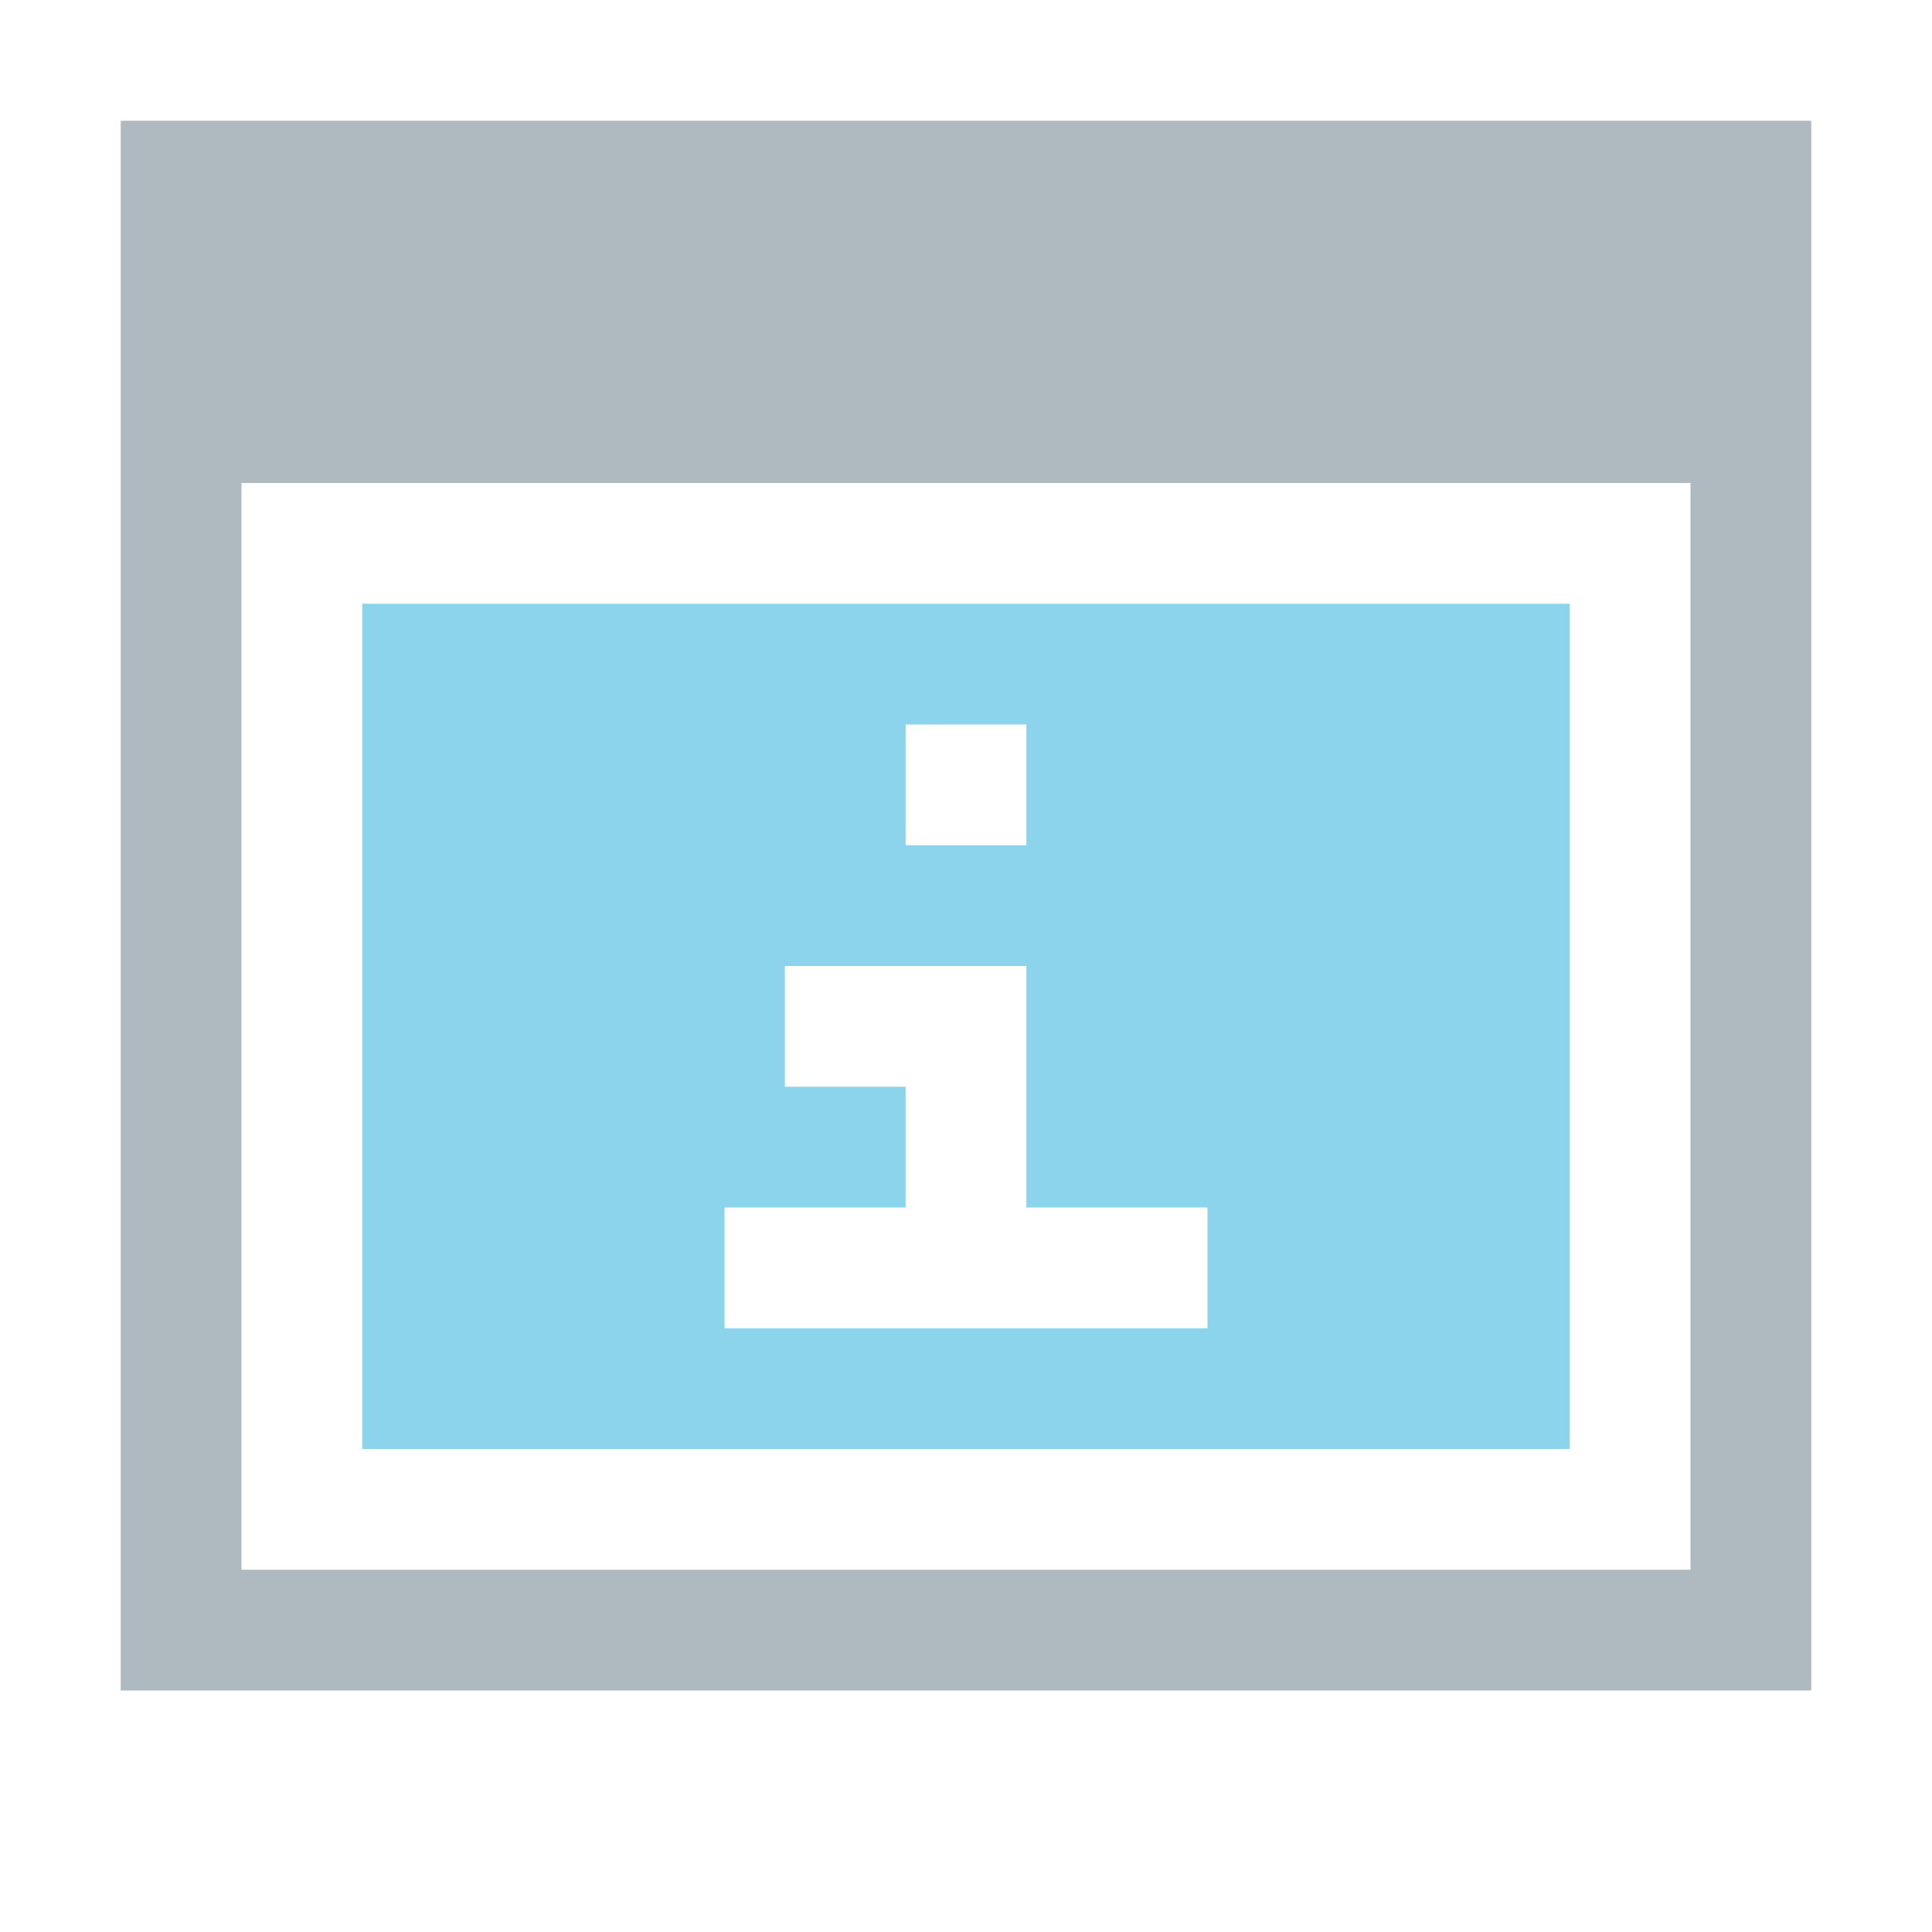
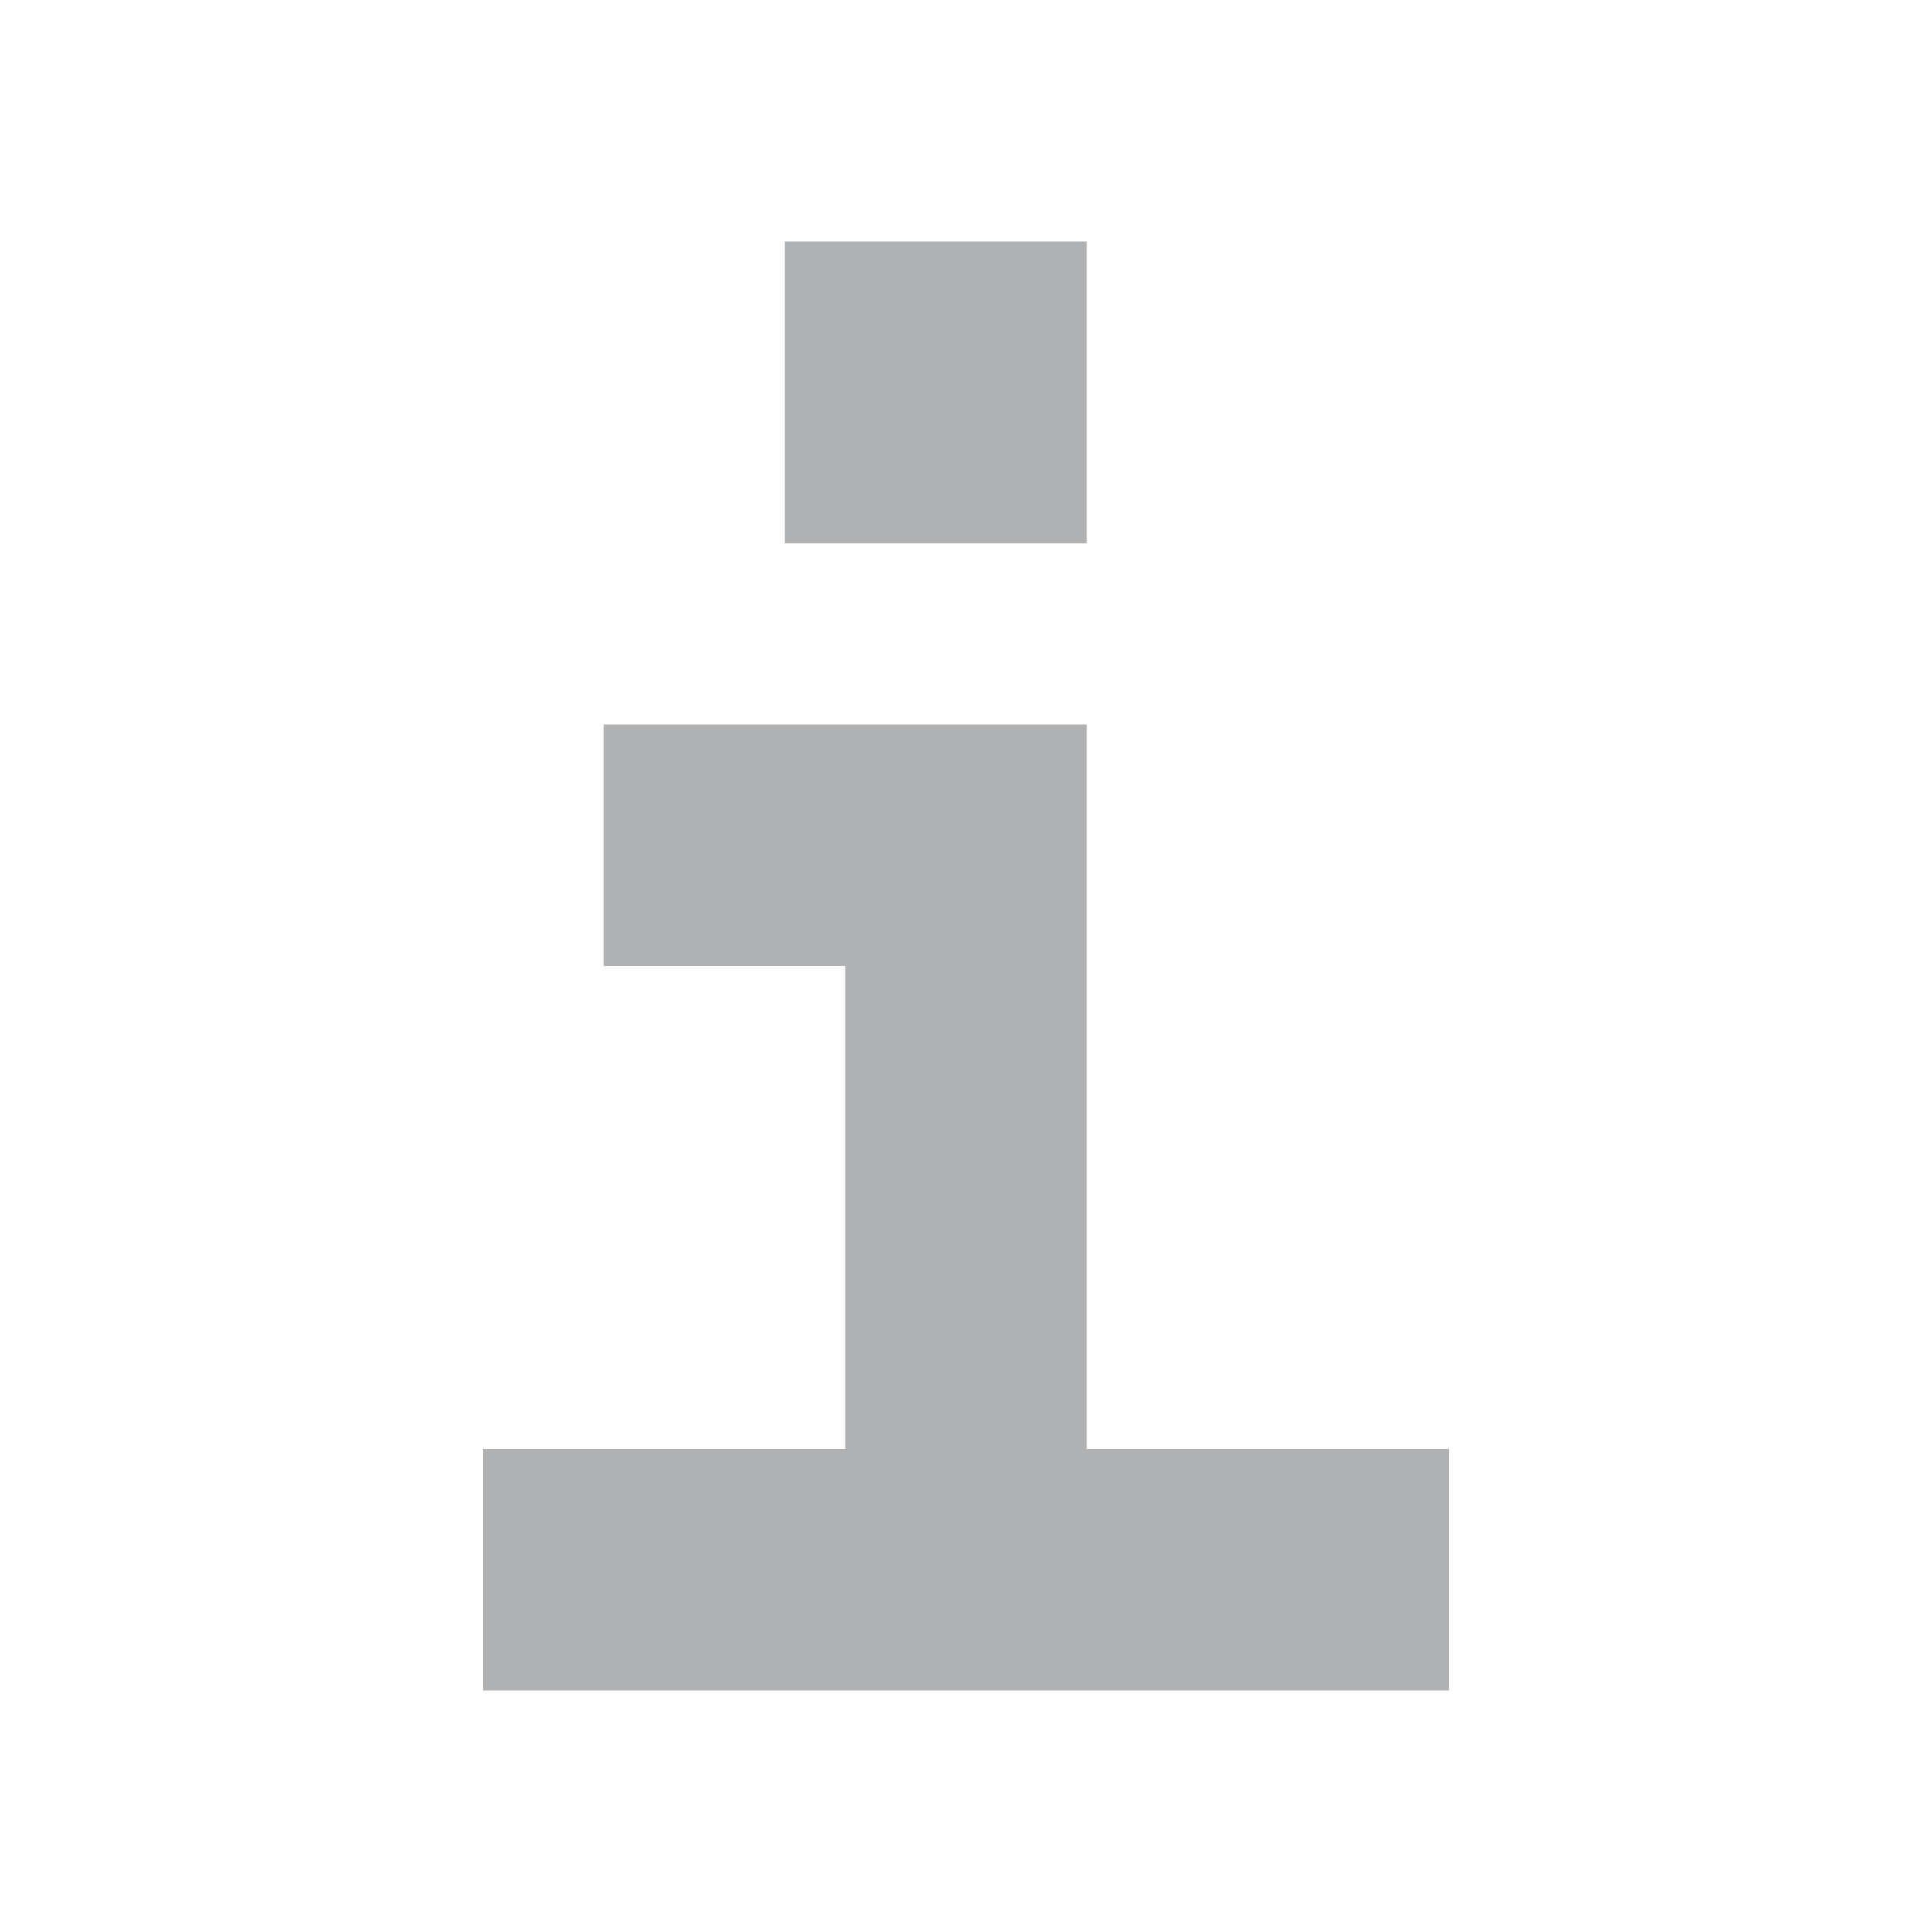
<svg xmlns="http://www.w3.org/2000/svg" width="16" height="16" viewBox="0 0 16 16" fill="none">
-   <path fill-rule="evenodd" clip-rule="evenodd" d="M1 1H15V14H1V1ZM2 4V13H14V4H2Z" fill="#9AA7B0" fill-opacity="0.8" />
-   <path fill-rule="evenodd" clip-rule="evenodd" d="M3 5H13V12H3V5ZM8.5 8H6.5V9H7.5V10H6V11H10V10H8.5V8ZM8.5 6H7.5V7H8.5V6Z" fill="#40B6E0" fill-opacity="0.6" />
+   <path fill-rule="evenodd" clip-rule="evenodd" d="M5 6H9V12H12V14H4V12H7V8H5V6ZM6.5 2H9V4.5H6.5V2Z" fill="#AFB1B3" />
</svg>
